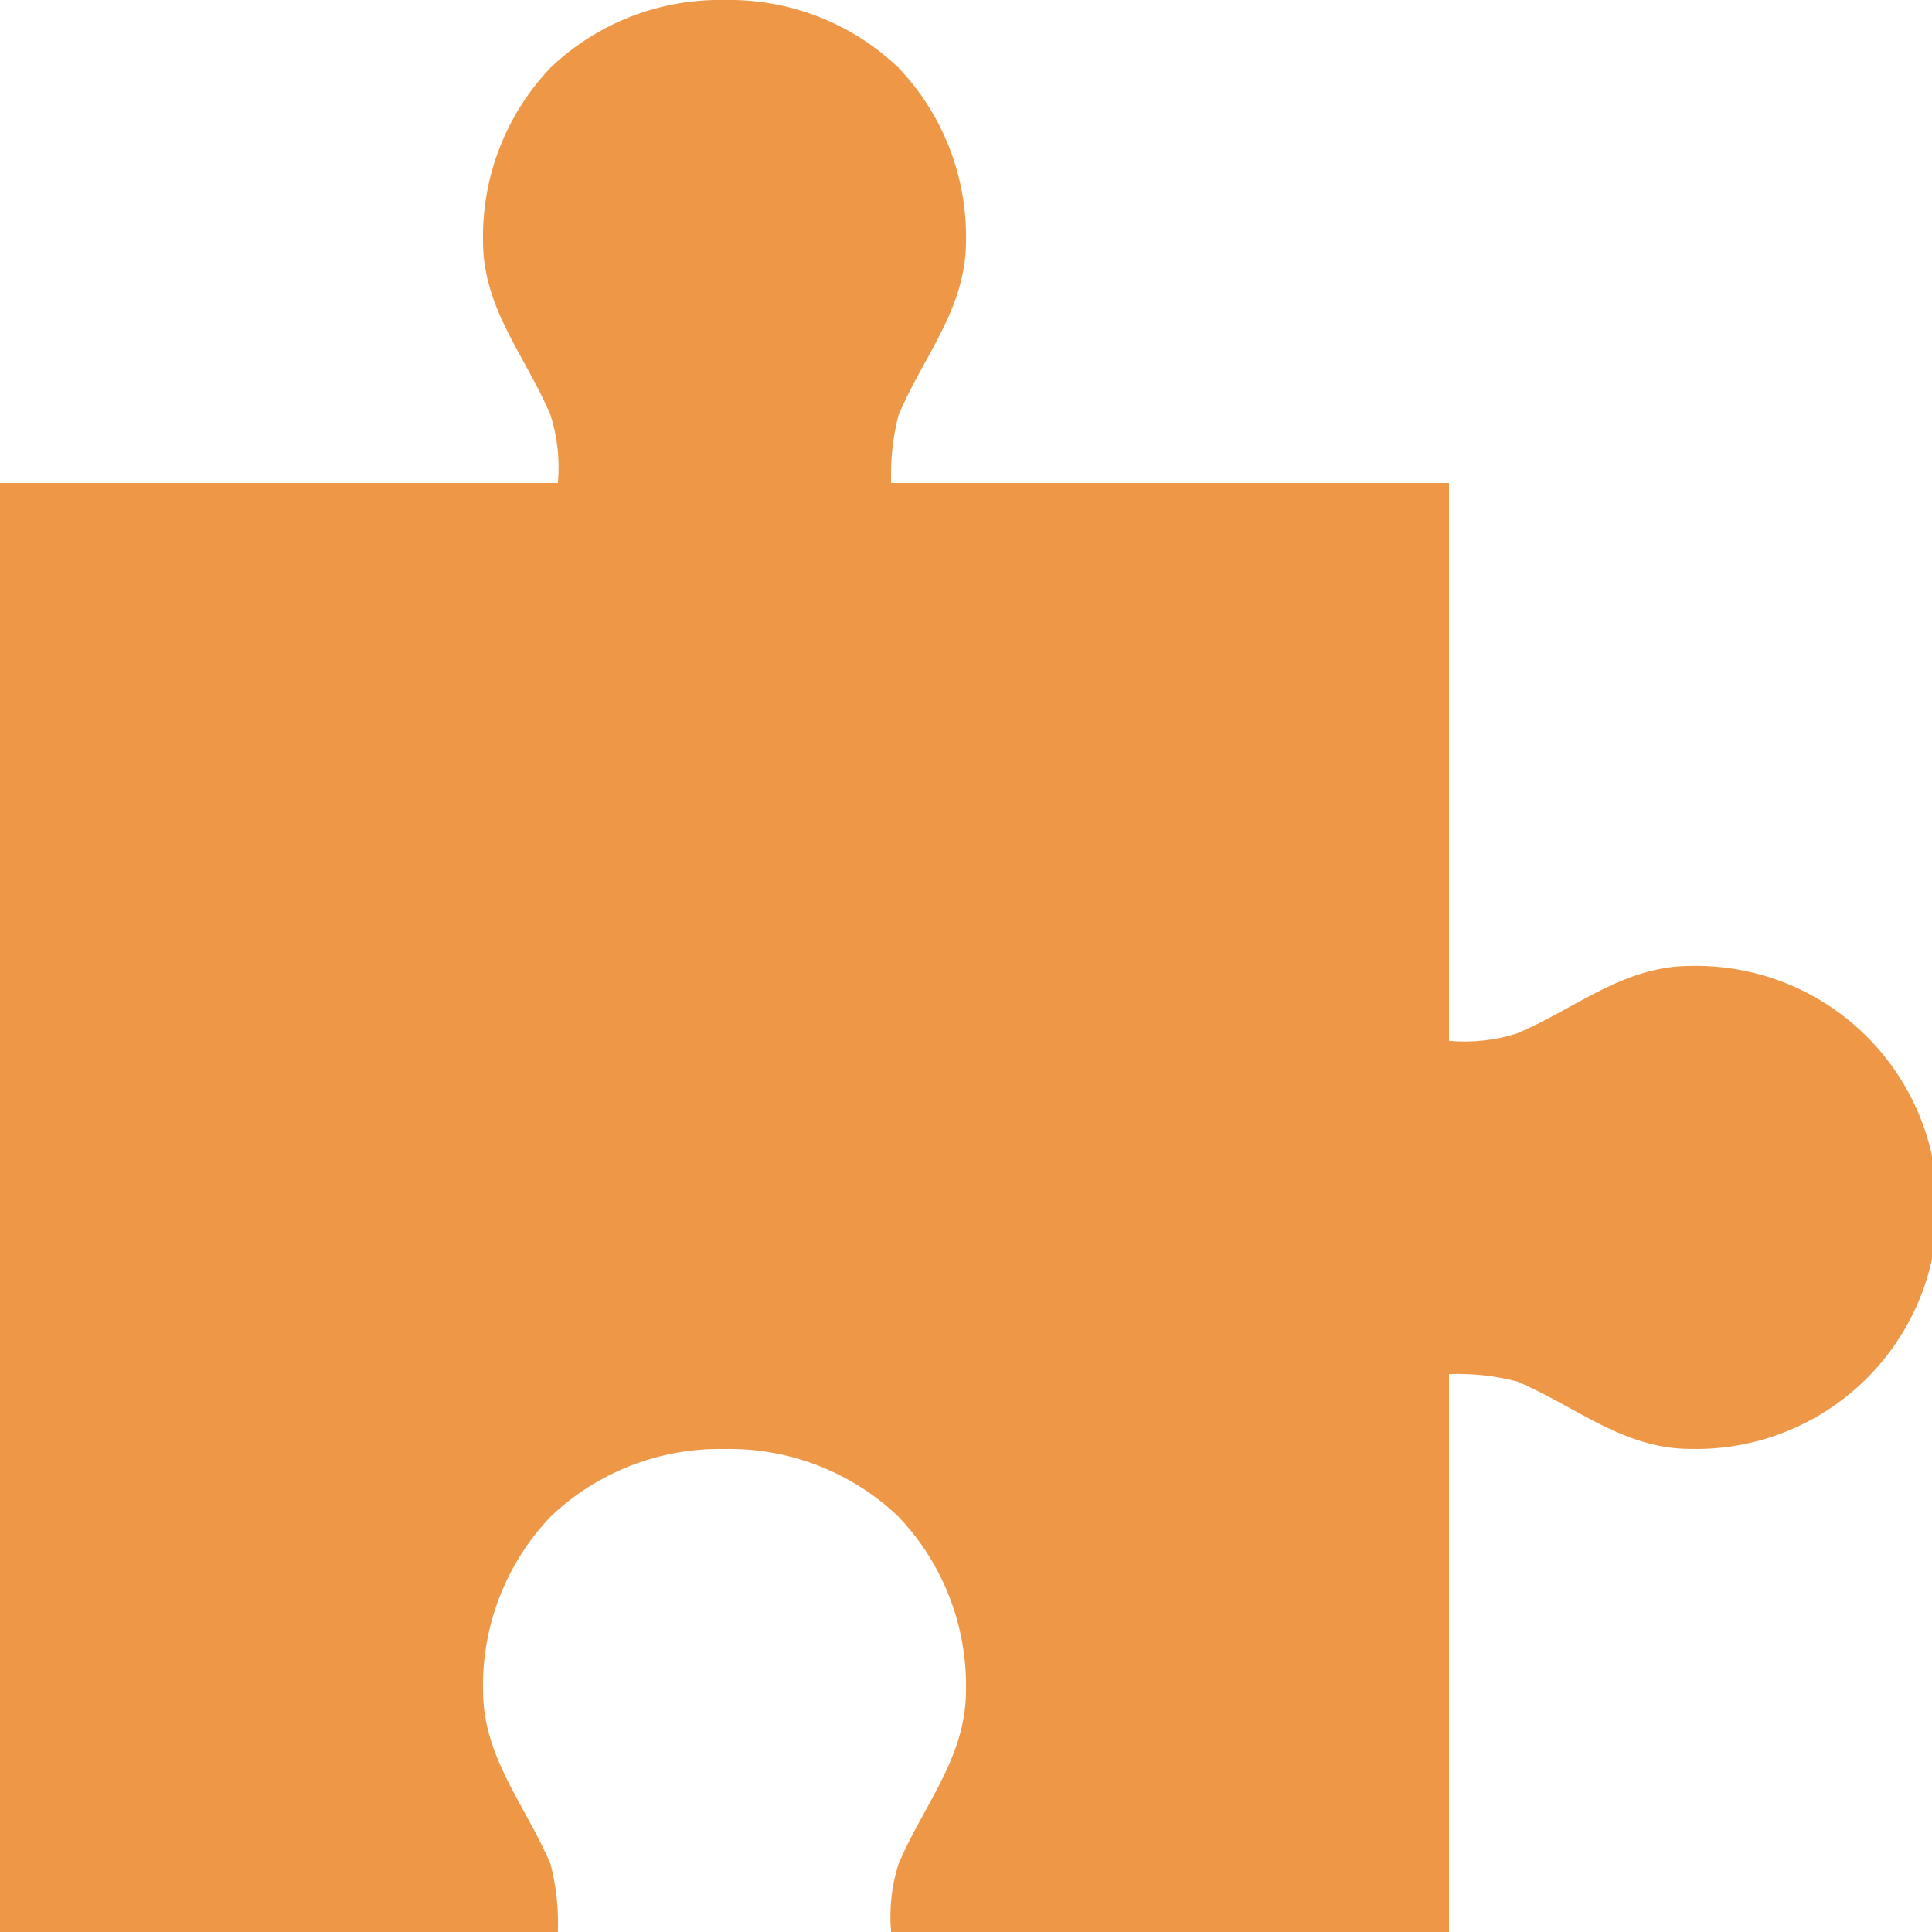
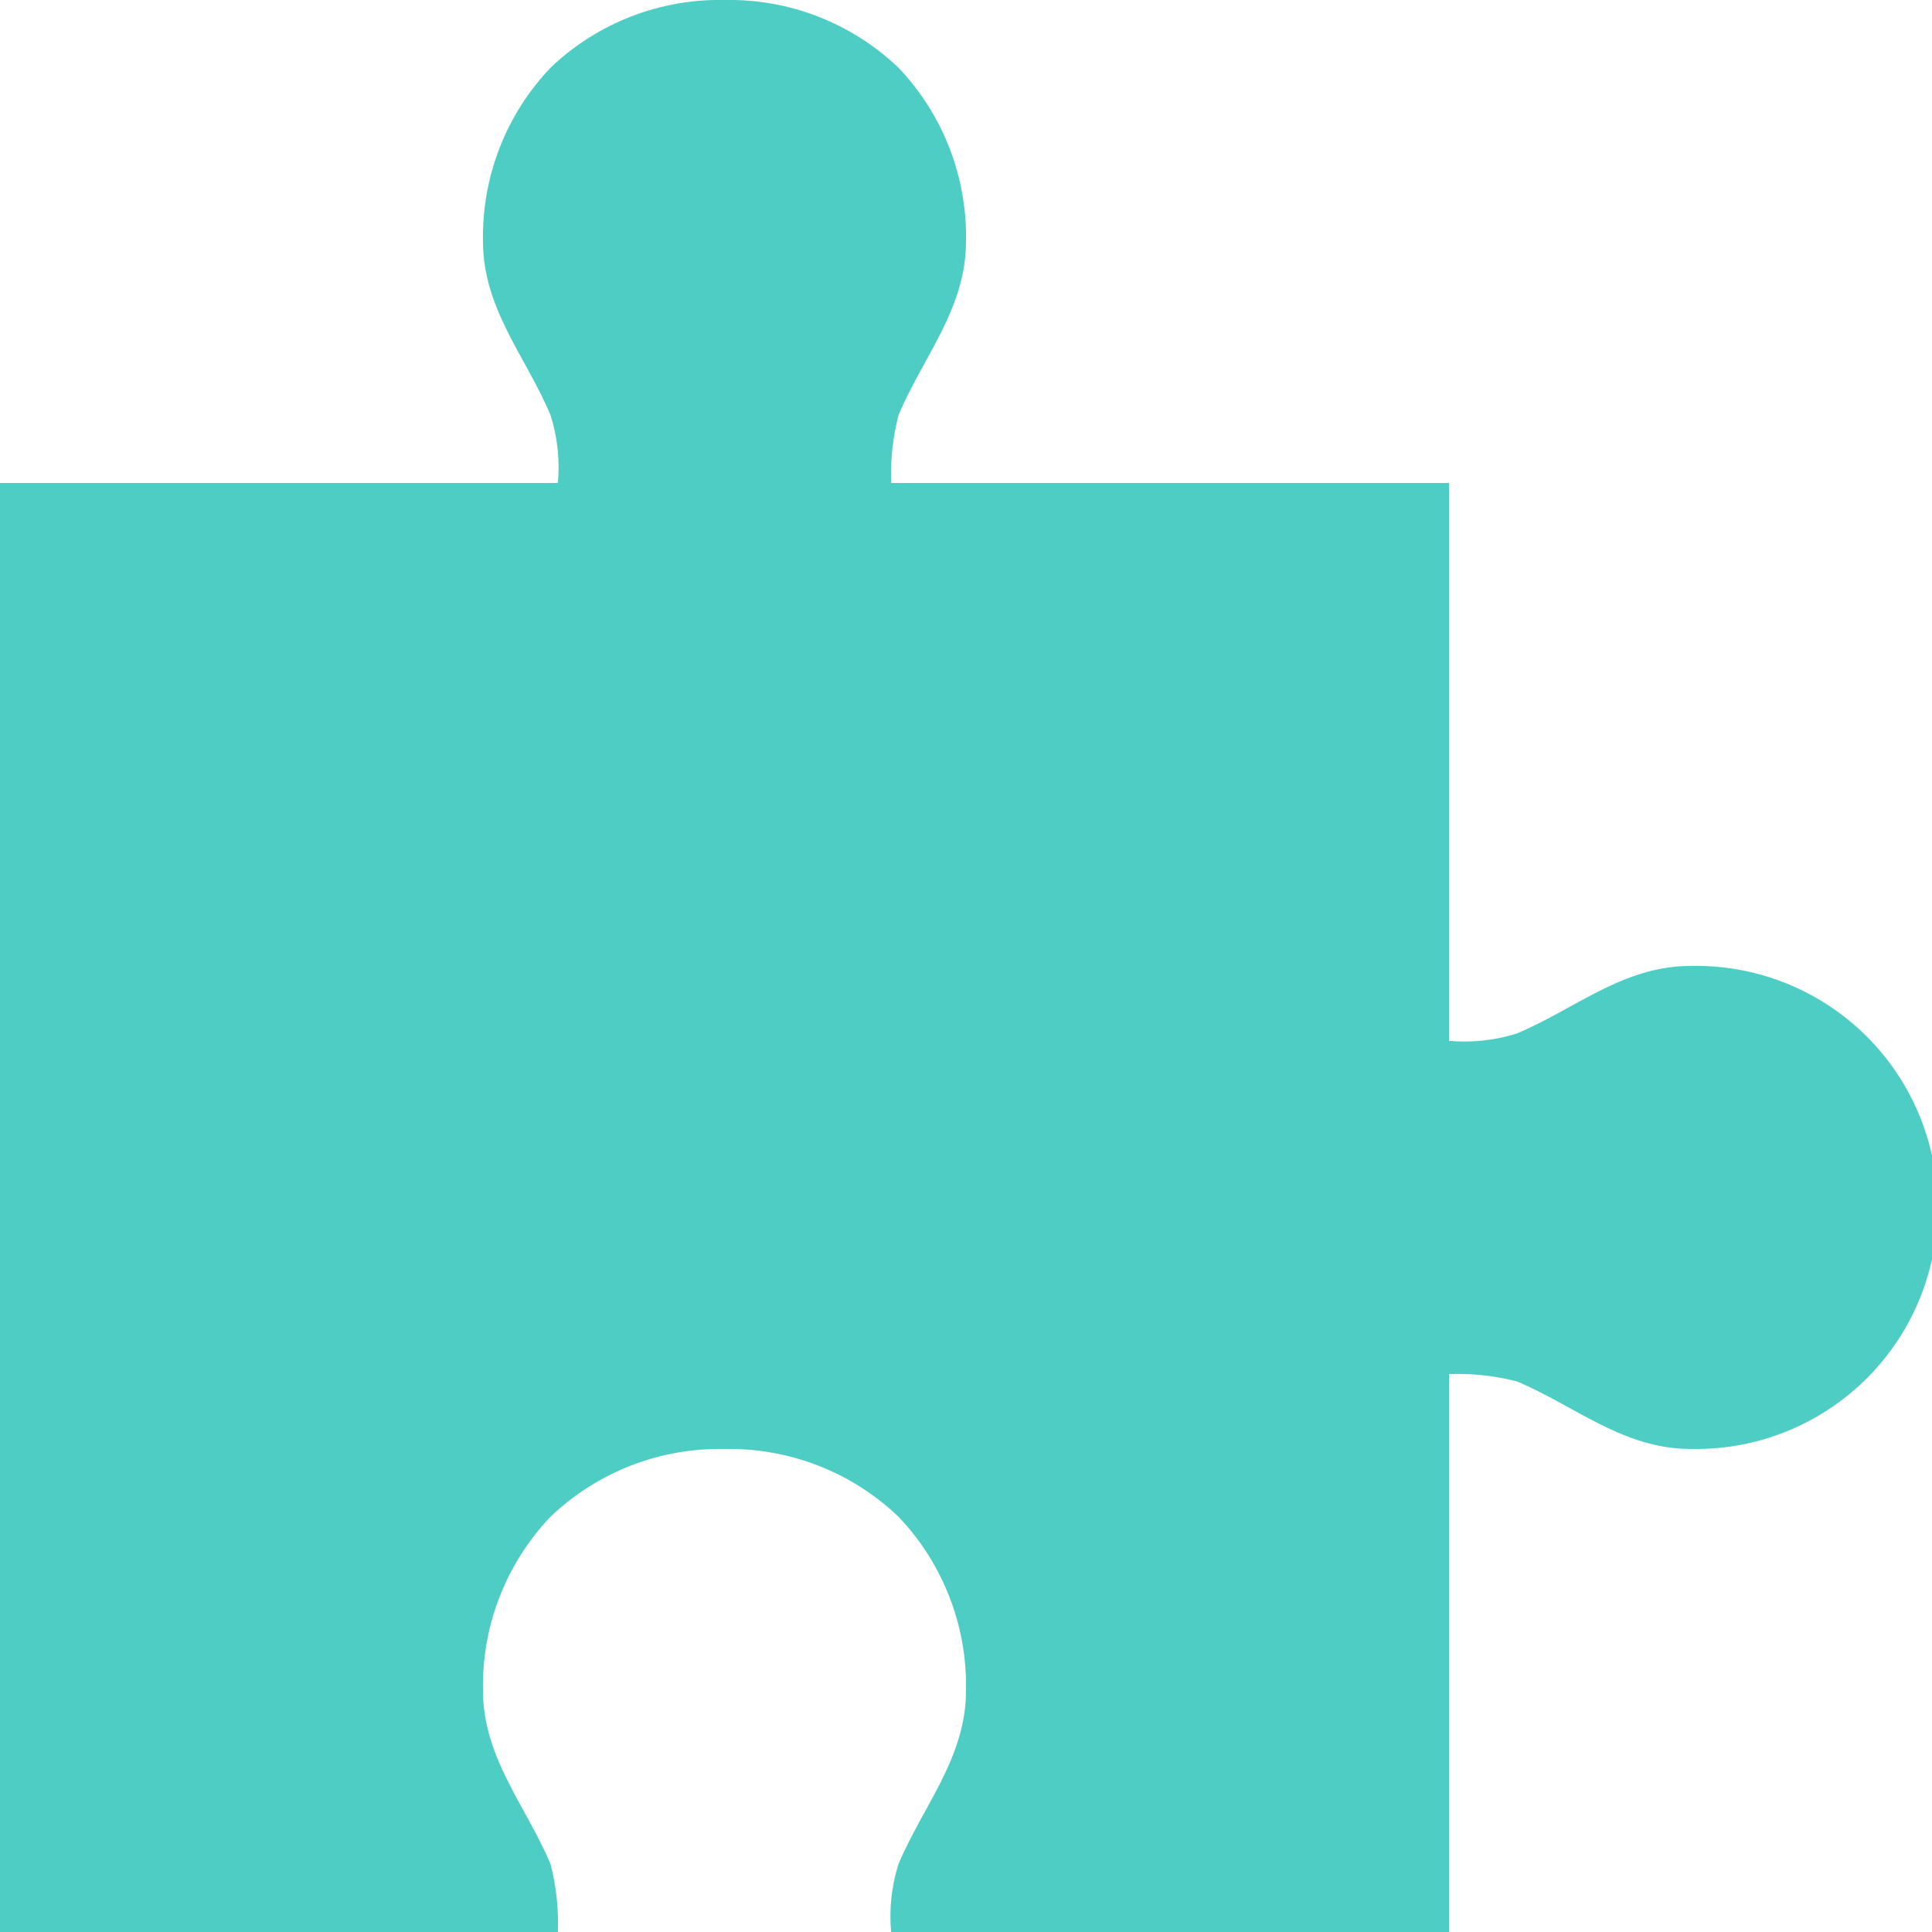
<svg xmlns="http://www.w3.org/2000/svg" width="30" height="30" viewBox="0 0 30 30">
-   <path id="Icon_open-puzzle-piece" data-name="Icon open-puzzle-piece" d="M11.25,0a3.8,3.8,0,0,0-2.7,1.05A3.8,3.8,0,0,0,7.5,3.75c0,1.05.675,1.8,1.05,2.7A2.7,2.7,0,0,1,8.663,7.5H0V30H8.663a3.7,3.7,0,0,0-.113-1.05c-.375-.9-1.05-1.65-1.05-2.7a3.8,3.8,0,0,1,1.05-2.7,3.8,3.8,0,0,1,2.7-1.05,3.8,3.8,0,0,1,2.7,1.05A3.8,3.8,0,0,1,15,26.25c0,1.05-.675,1.8-1.05,2.7A2.7,2.7,0,0,0,13.837,30H22.5V21.337a3.7,3.7,0,0,1,1.05.112c.9.375,1.65,1.05,2.7,1.05a3.751,3.751,0,1,0,0-7.5c-1.05,0-1.8.675-2.7,1.05a2.7,2.7,0,0,1-1.05.113V7.5H13.838a3.7,3.7,0,0,1,.113-1.05C14.325,5.55,15,4.8,15,3.75a3.8,3.8,0,0,0-1.05-2.7A3.8,3.8,0,0,0,11.25,0Z" fill="#ee9747" />
+   <path id="Icon_open-puzzle-piece" data-name="Icon open-puzzle-piece" d="M11.25,0a3.8,3.8,0,0,0-2.7,1.05A3.8,3.8,0,0,0,7.5,3.75c0,1.05.675,1.8,1.05,2.7A2.7,2.7,0,0,1,8.663,7.5H0V30H8.663a3.7,3.7,0,0,0-.113-1.05c-.375-.9-1.05-1.65-1.05-2.7a3.8,3.8,0,0,1,1.05-2.7,3.8,3.8,0,0,1,2.7-1.05,3.8,3.8,0,0,1,2.7,1.05A3.8,3.8,0,0,1,15,26.25c0,1.05-.675,1.8-1.05,2.7A2.7,2.7,0,0,0,13.837,30H22.5V21.337a3.7,3.7,0,0,1,1.05.112c.9.375,1.65,1.05,2.7,1.05a3.751,3.751,0,1,0,0-7.5c-1.05,0-1.8.675-2.7,1.05a2.7,2.7,0,0,1-1.05.113V7.5H13.838a3.7,3.7,0,0,1,.113-1.05C14.325,5.55,15,4.8,15,3.75a3.8,3.8,0,0,0-1.05-2.7A3.8,3.8,0,0,0,11.25,0Z" fill="#4ECDC4" />
</svg>
